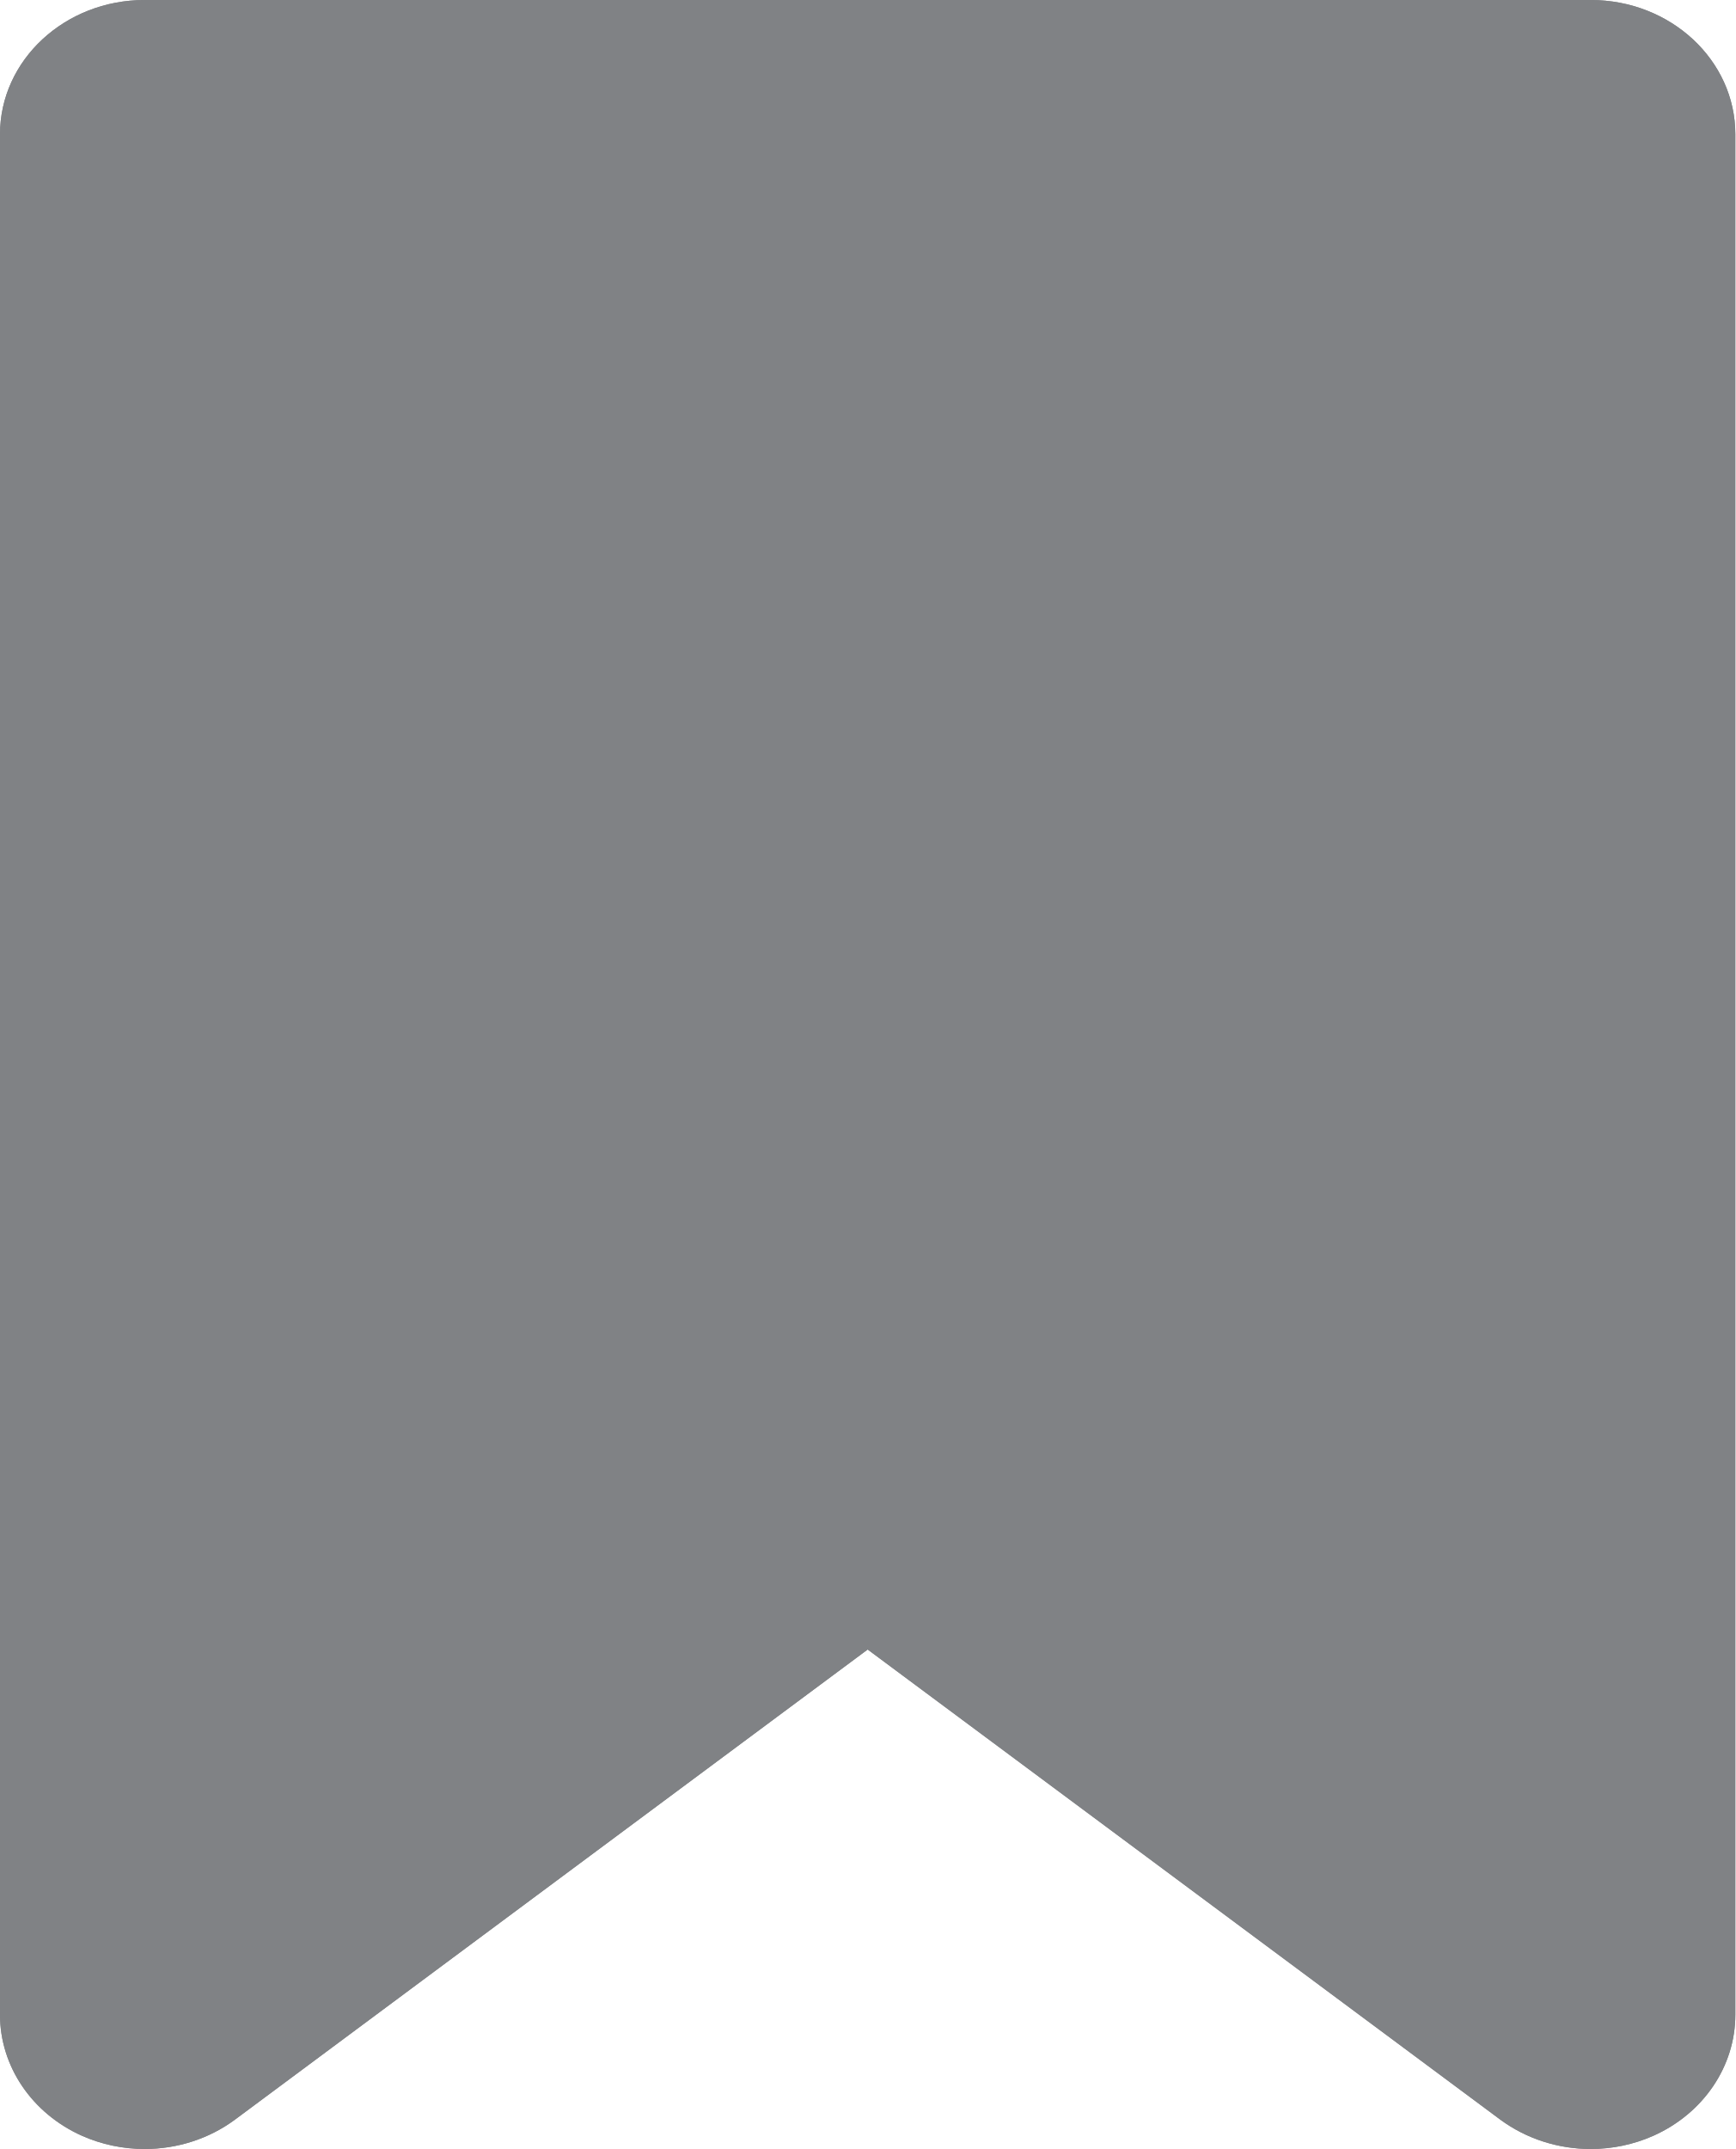
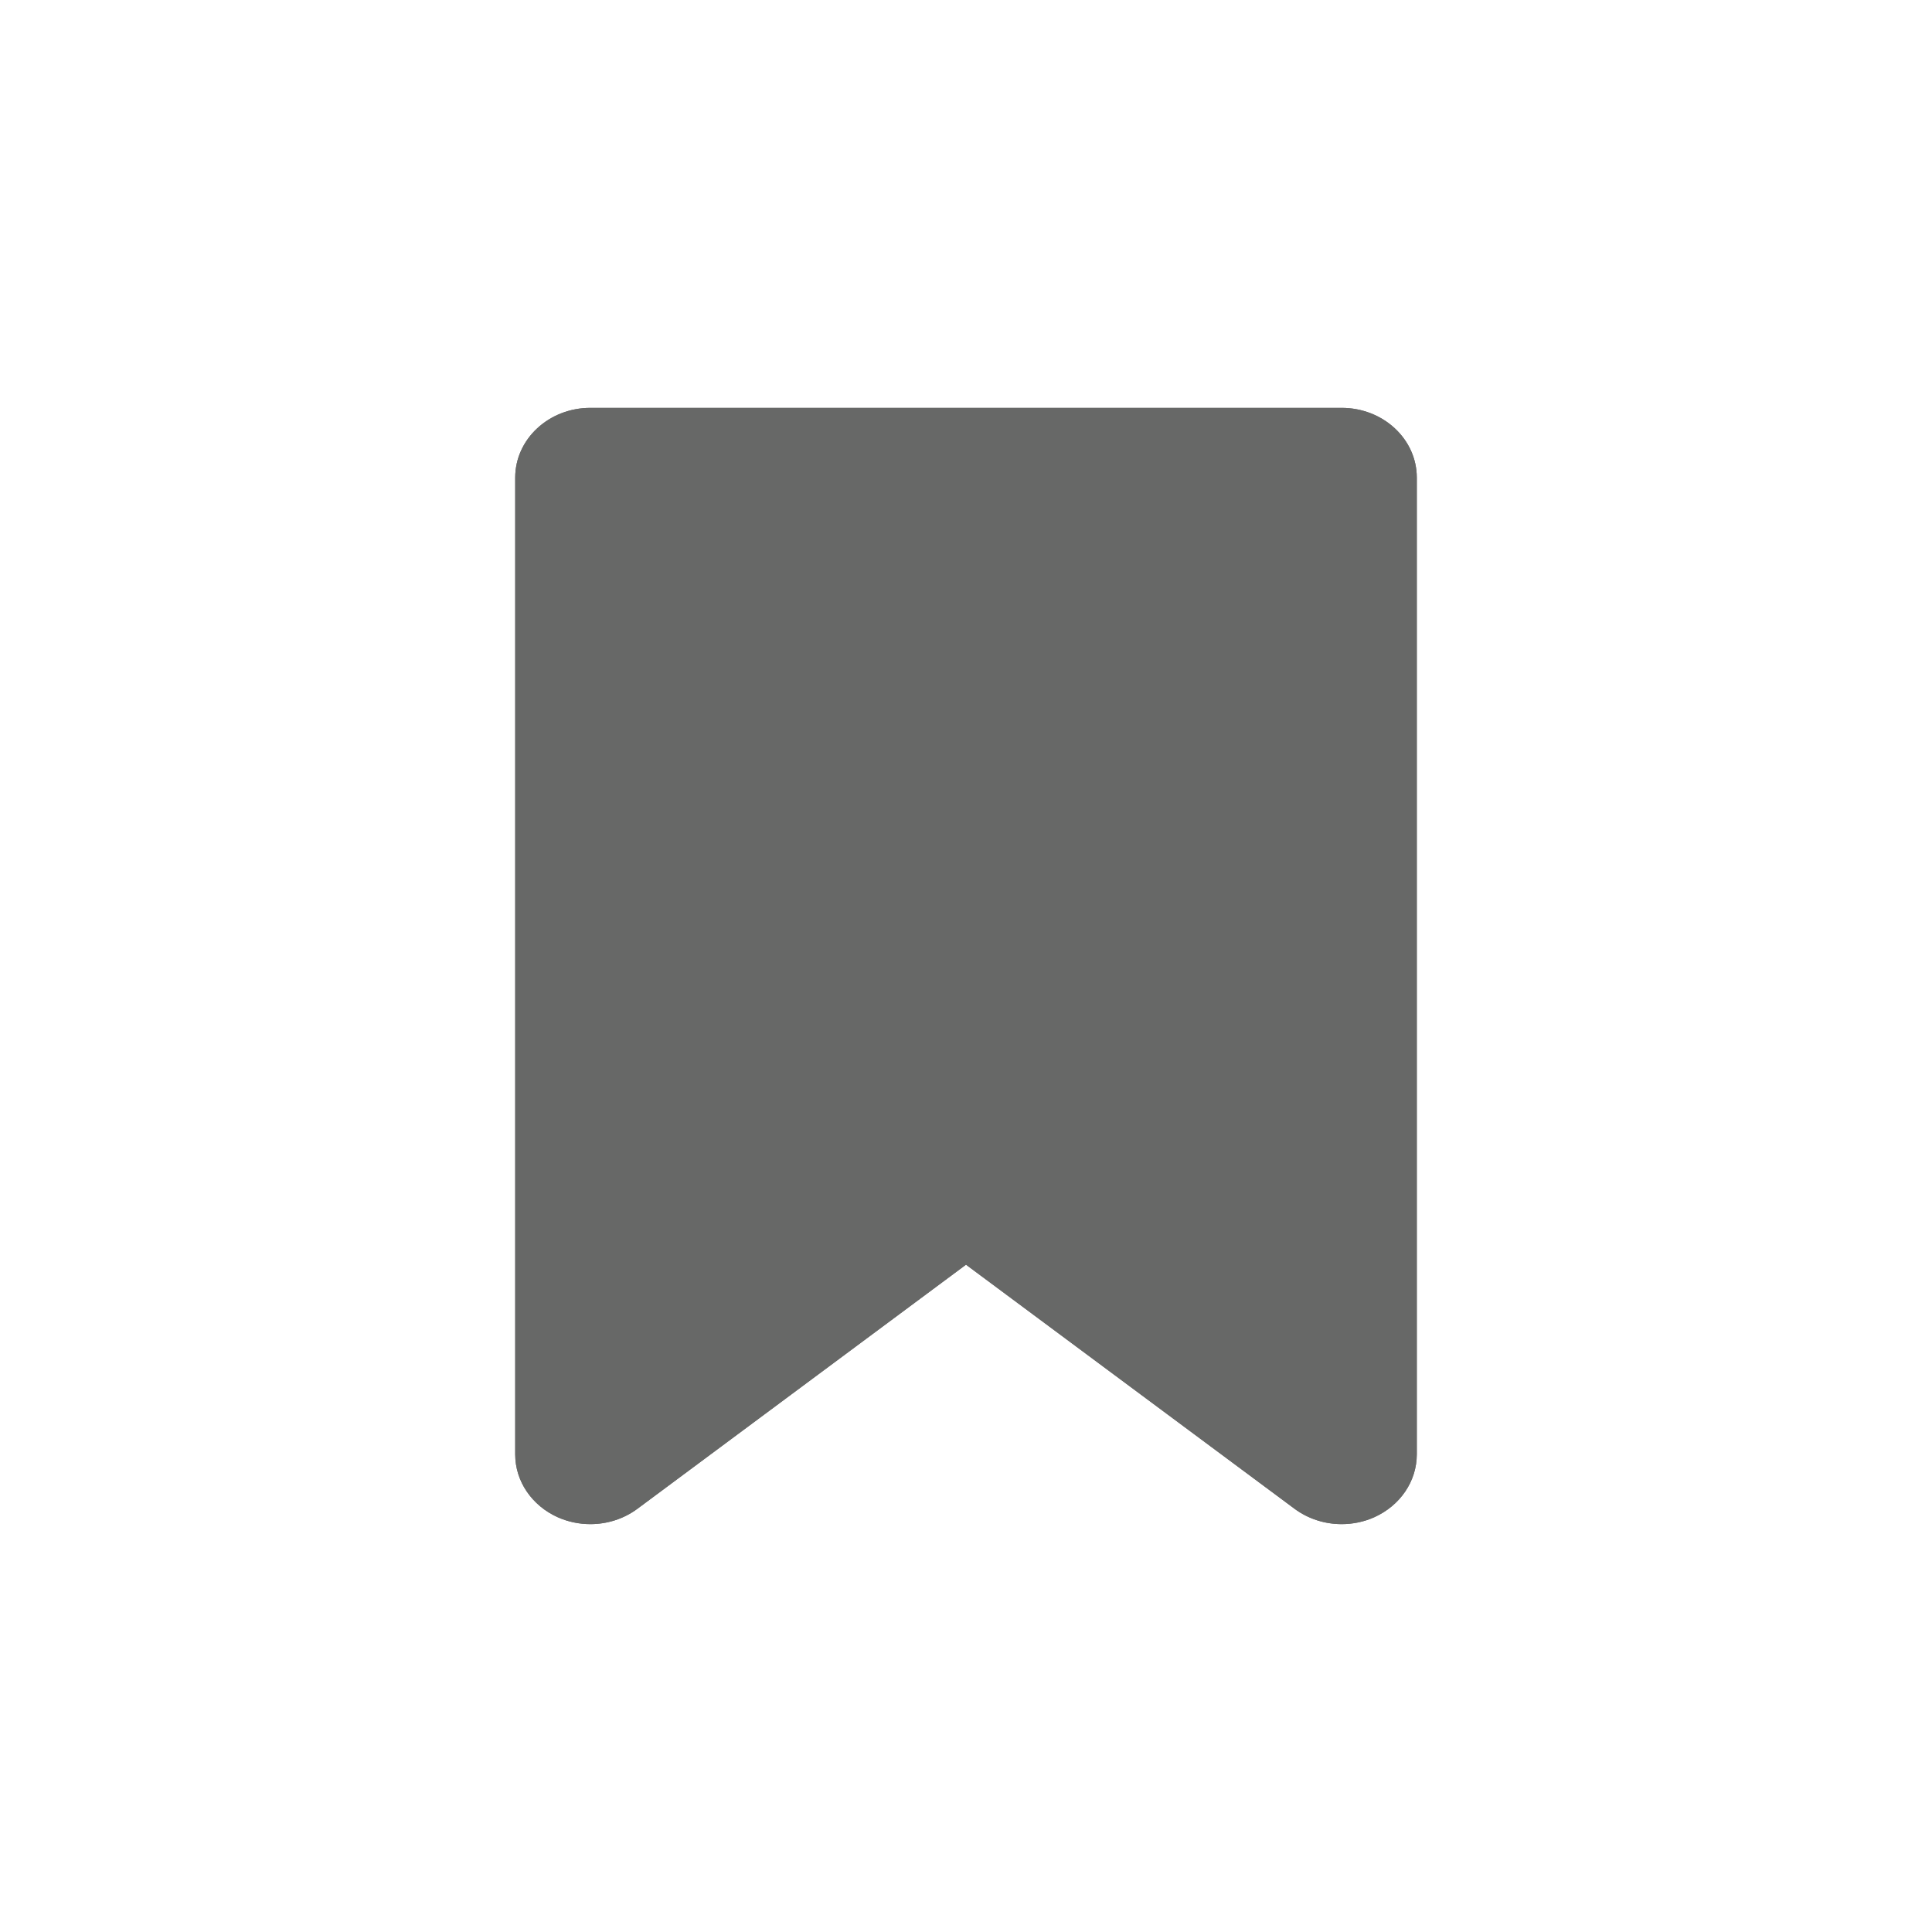
- <svg xmlns="http://www.w3.org/2000/svg" version="1.1" id="Layer_1" x="0px" y="0px" width="21px" height="26px" viewBox="0 0 21 26" enable-background="new 0 0 21 26" xml:space="preserve">
-   <path fill="#808285" d="M19.25,0H1.75C0.784,0,0,0.728,0,1.625v22.75C0,25,0.386,25.569,0.992,25.84C1.233,25.947,1.492,26,1.75,26  c0.39,0,0.777-0.121,1.093-0.355l7.657-5.688l7.656,5.688C18.474,25.879,18.86,26,19.25,26c0.258,0,0.517-0.053,0.758-0.16  C20.614,25.569,21,25,21,24.375V1.625C21,0.728,20.217,0,19.25,0z" />
-   <path fill="#808285" d="M19.25,0H1.75C0.784,0,0,0.728,0,1.625v22.75C0,25,0.386,25.569,0.992,25.84C1.233,25.947,1.492,26,1.75,26  c0.39,0,0.777-0.121,1.093-0.355l7.657-5.688l7.656,5.688C18.474,25.879,18.86,26,19.25,26c0.258,0,0.517-0.053,0.758-0.16  C20.614,25.569,21,25,21,24.375V1.625C21,0.728,20.217,0,19.25,0z" />
+ <svg xmlns="http://www.w3.org/2000/svg" version="1.1" id="Layer_1" x="0px" y="0px" width="45px" height="45px" viewBox="0 0 45 45" enable-background="new 0 0 45 45" xml:space="preserve">
+   <path fill="#676867" d="M31.25,9.5h-17.5c-0.966,0-1.75,0.728-1.75,1.625v22.75c0,0.625,0.386,1.193,0.992,1.465  c0.241,0.107,0.5,0.16,0.758,0.16c0.39,0,0.777-0.121,1.093-0.355l7.657-5.688l7.656,5.688c0.318,0.234,0.703,0.355,1.094,0.355  c0.258,0,0.518-0.053,0.758-0.16C32.614,35.068,33,34.5,33,33.875v-22.75C33,10.228,32.217,9.5,31.25,9.5z" />
+   <path fill="#676867" d="M31.25,9.5h-17.5c-0.966,0-1.75,0.728-1.75,1.625v22.75c0,0.625,0.386,1.193,0.992,1.465  c0.241,0.107,0.5,0.16,0.758,0.16c0.39,0,0.777-0.121,1.093-0.355l7.657-5.688l7.656,5.688c0.318,0.234,0.703,0.355,1.094,0.355  c0.258,0,0.518-0.053,0.758-0.16C32.614,35.068,33,34.5,33,33.875v-22.75C33,10.228,32.217,9.5,31.25,9.5z" />
</svg>
